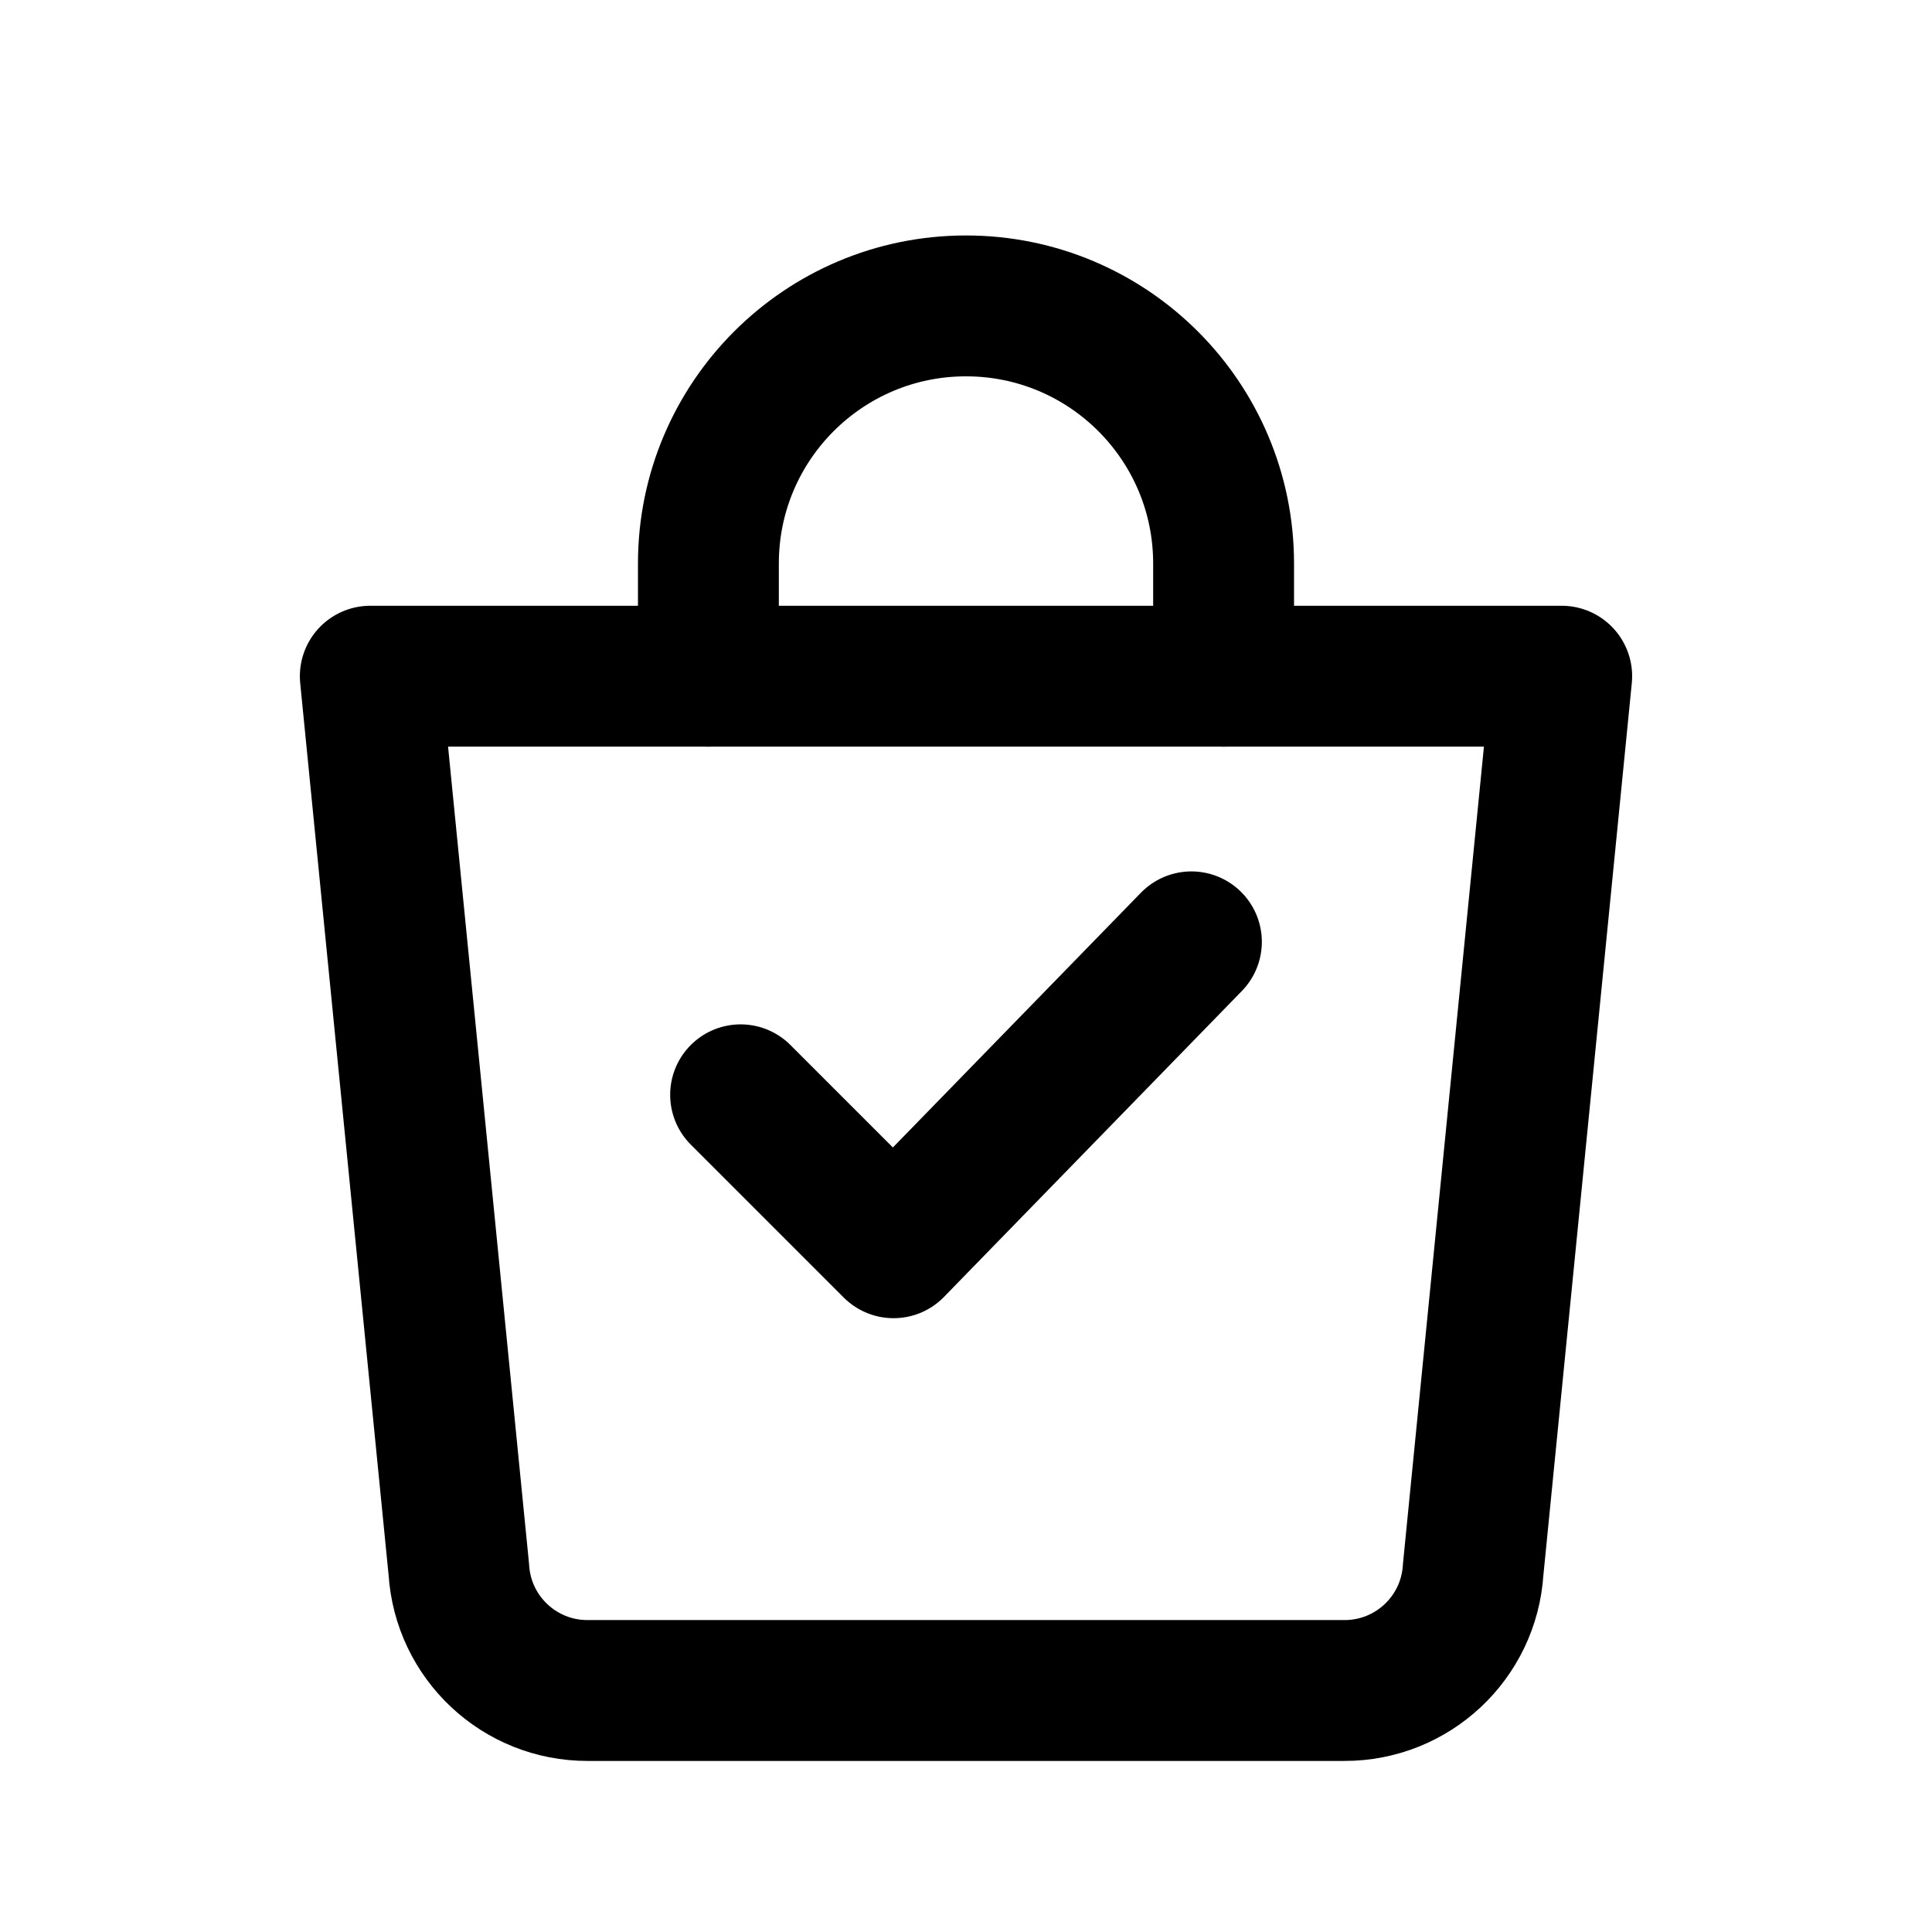
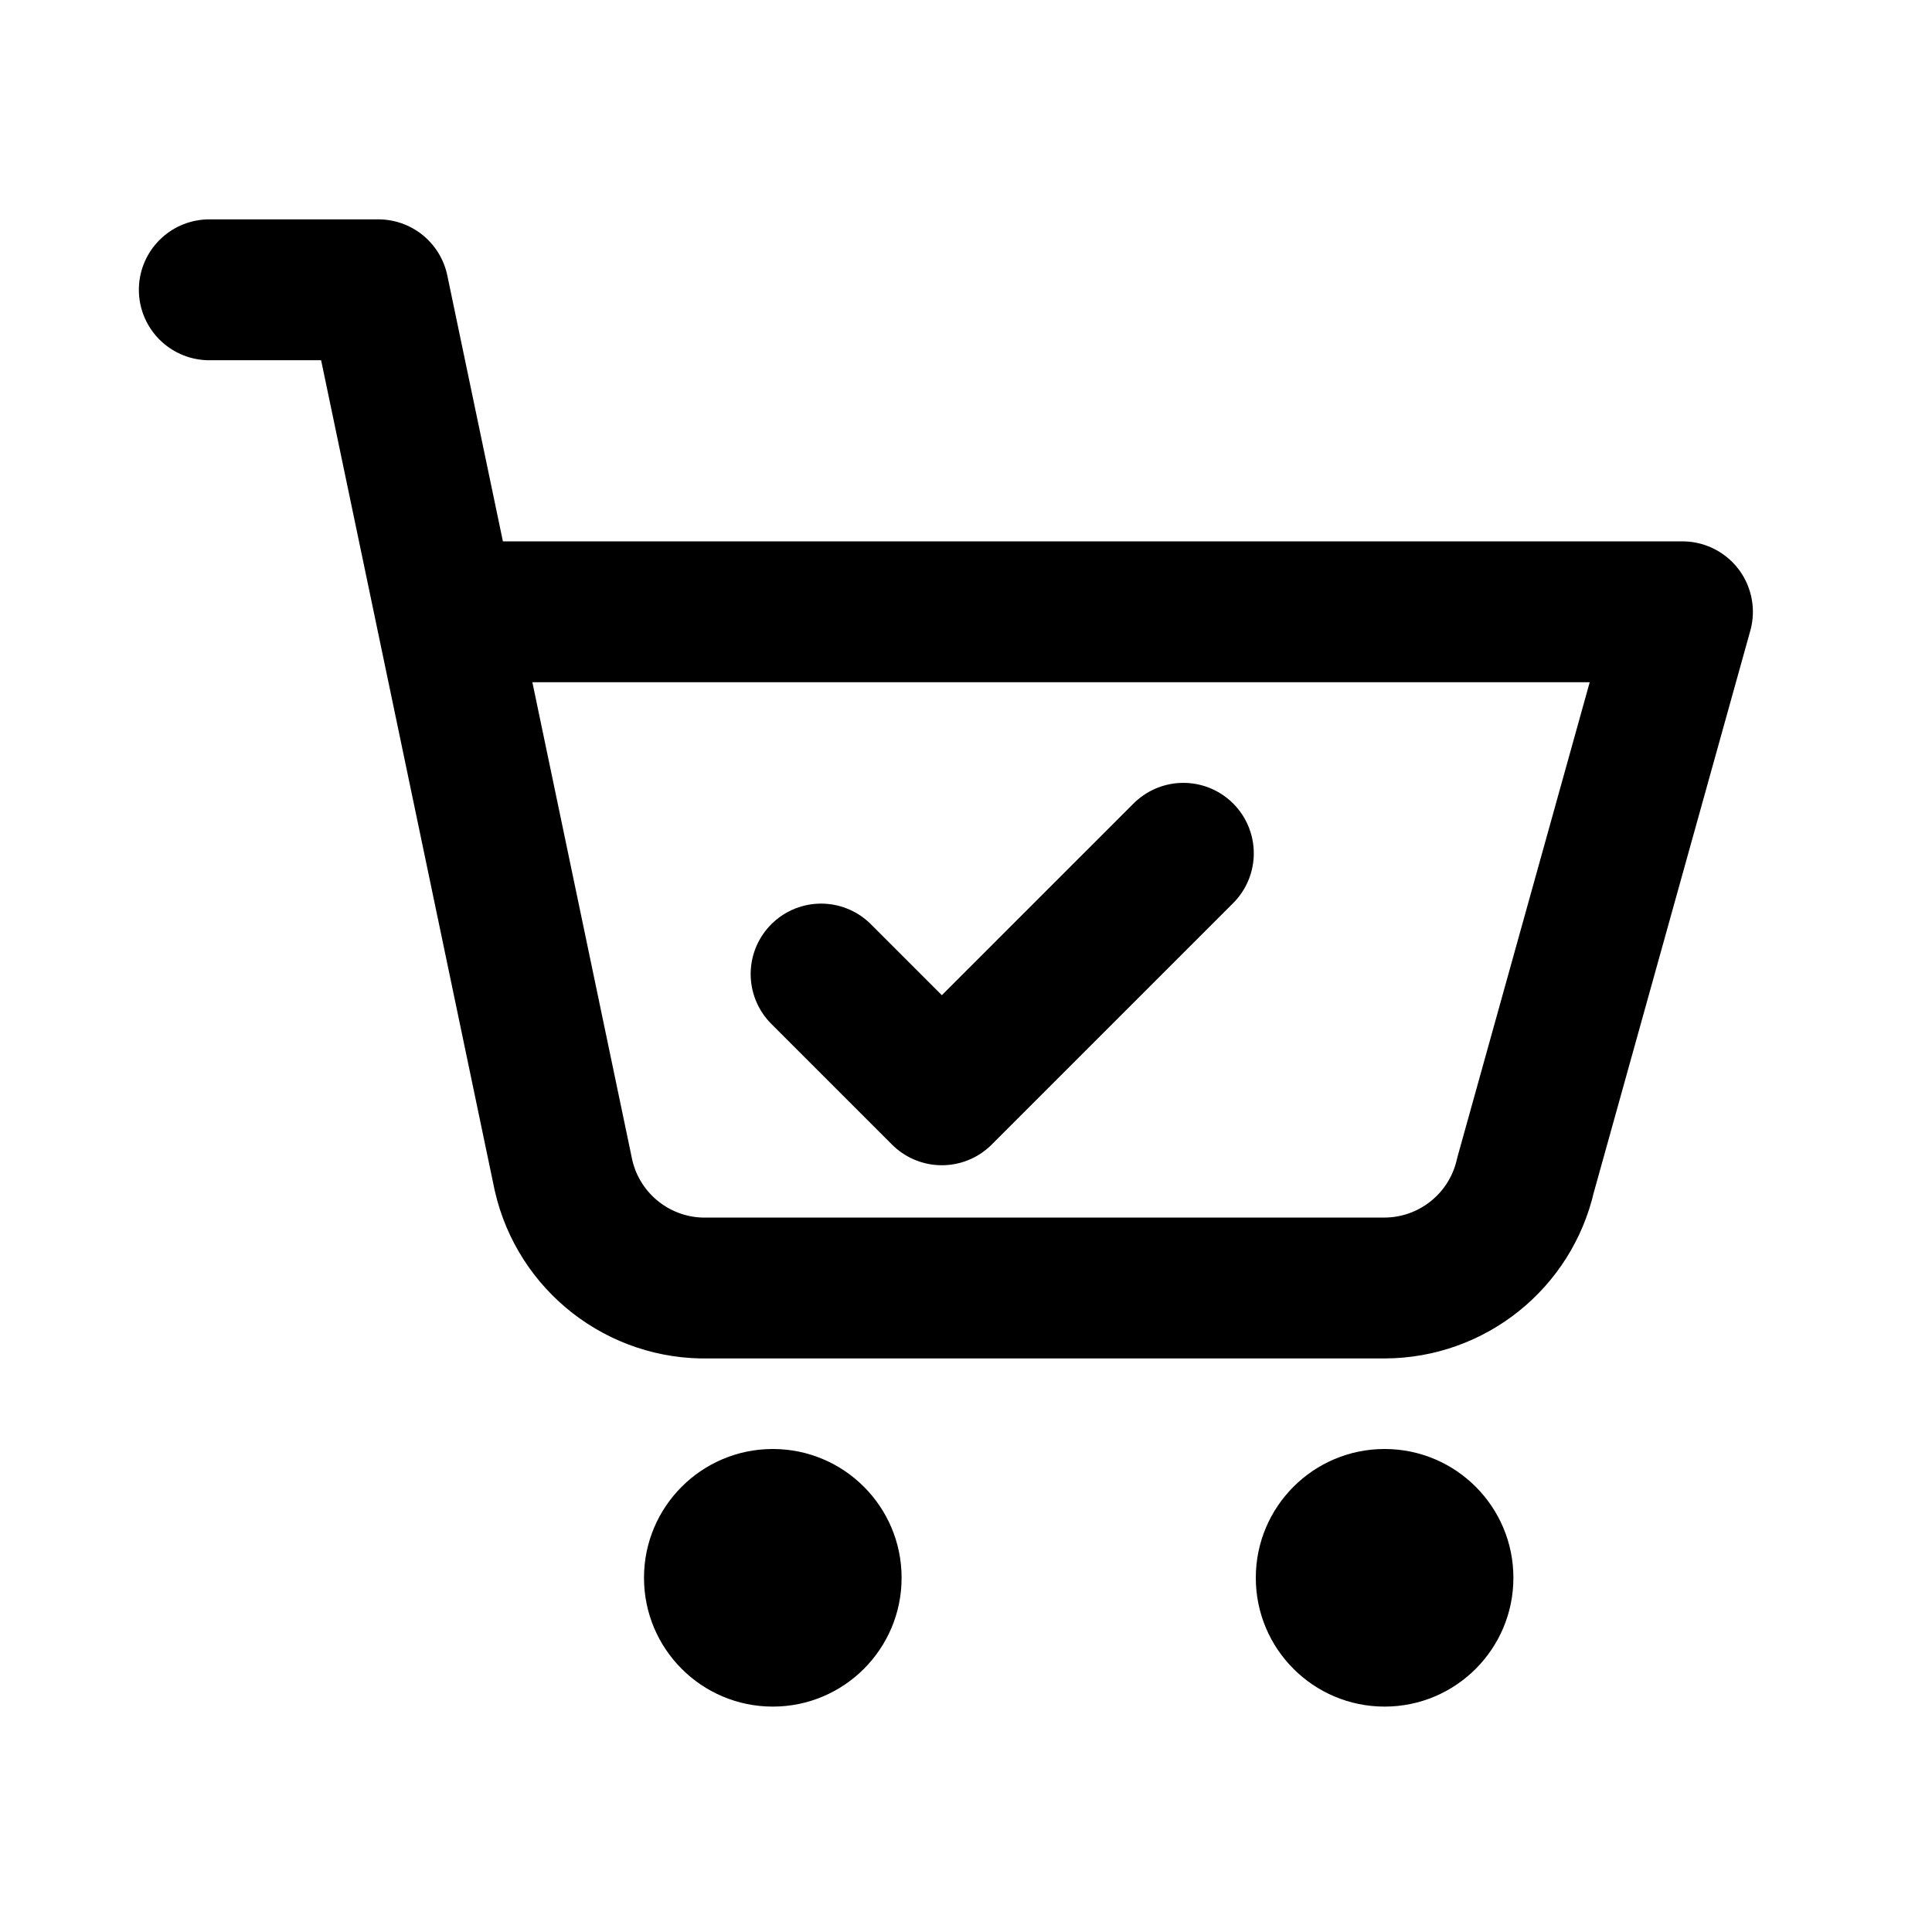
<svg xmlns="http://www.w3.org/2000/svg" viewBox="0 0 24 24" role="img">
-   <path d="M4.6 8.4h14.8l-1.1 11.1a1.6 1.6 0 0 1-1.6 1.5H7.3a1.6 1.6 0 0 1-1.6-1.5Z" fill="none" stroke="currentColor" stroke-width="1.75" stroke-linecap="round" stroke-linejoin="round" />
-   <path d="M8.8 8.4V7a3.2 3.2 0 0 1 6.4 0v1.4" fill="none" stroke="currentColor" stroke-width="1.75" stroke-linecap="round" stroke-linejoin="round" />
-   <path d="M9.2 13.6l1.9 1.9 3.7-3.8" fill="none" stroke="currentColor" stroke-width="1.75" stroke-linecap="round" stroke-linejoin="round" />
+   <path d="M2.6 3.6h2.1l2.3 11a1.8 1.8 0 0 0 1.8 1.4h8.4a1.8 1.8 0 0 0 1.75-1.4L20.9 7.6H5.6" fill="none" stroke="currentColor" stroke-width="1.75" stroke-linecap="round" stroke-linejoin="round" />
+   <path d="M10.2 12.1l1.5 1.5 3-3" fill="none" stroke="currentColor" stroke-width="1.75" stroke-linecap="round" stroke-linejoin="round" />
+   <circle cx="9.6" cy="19.6" r="1.6" fill="currentColor" />
+   <circle cx="17.2" cy="19.6" r="1.6" fill="currentColor" />
</svg>
